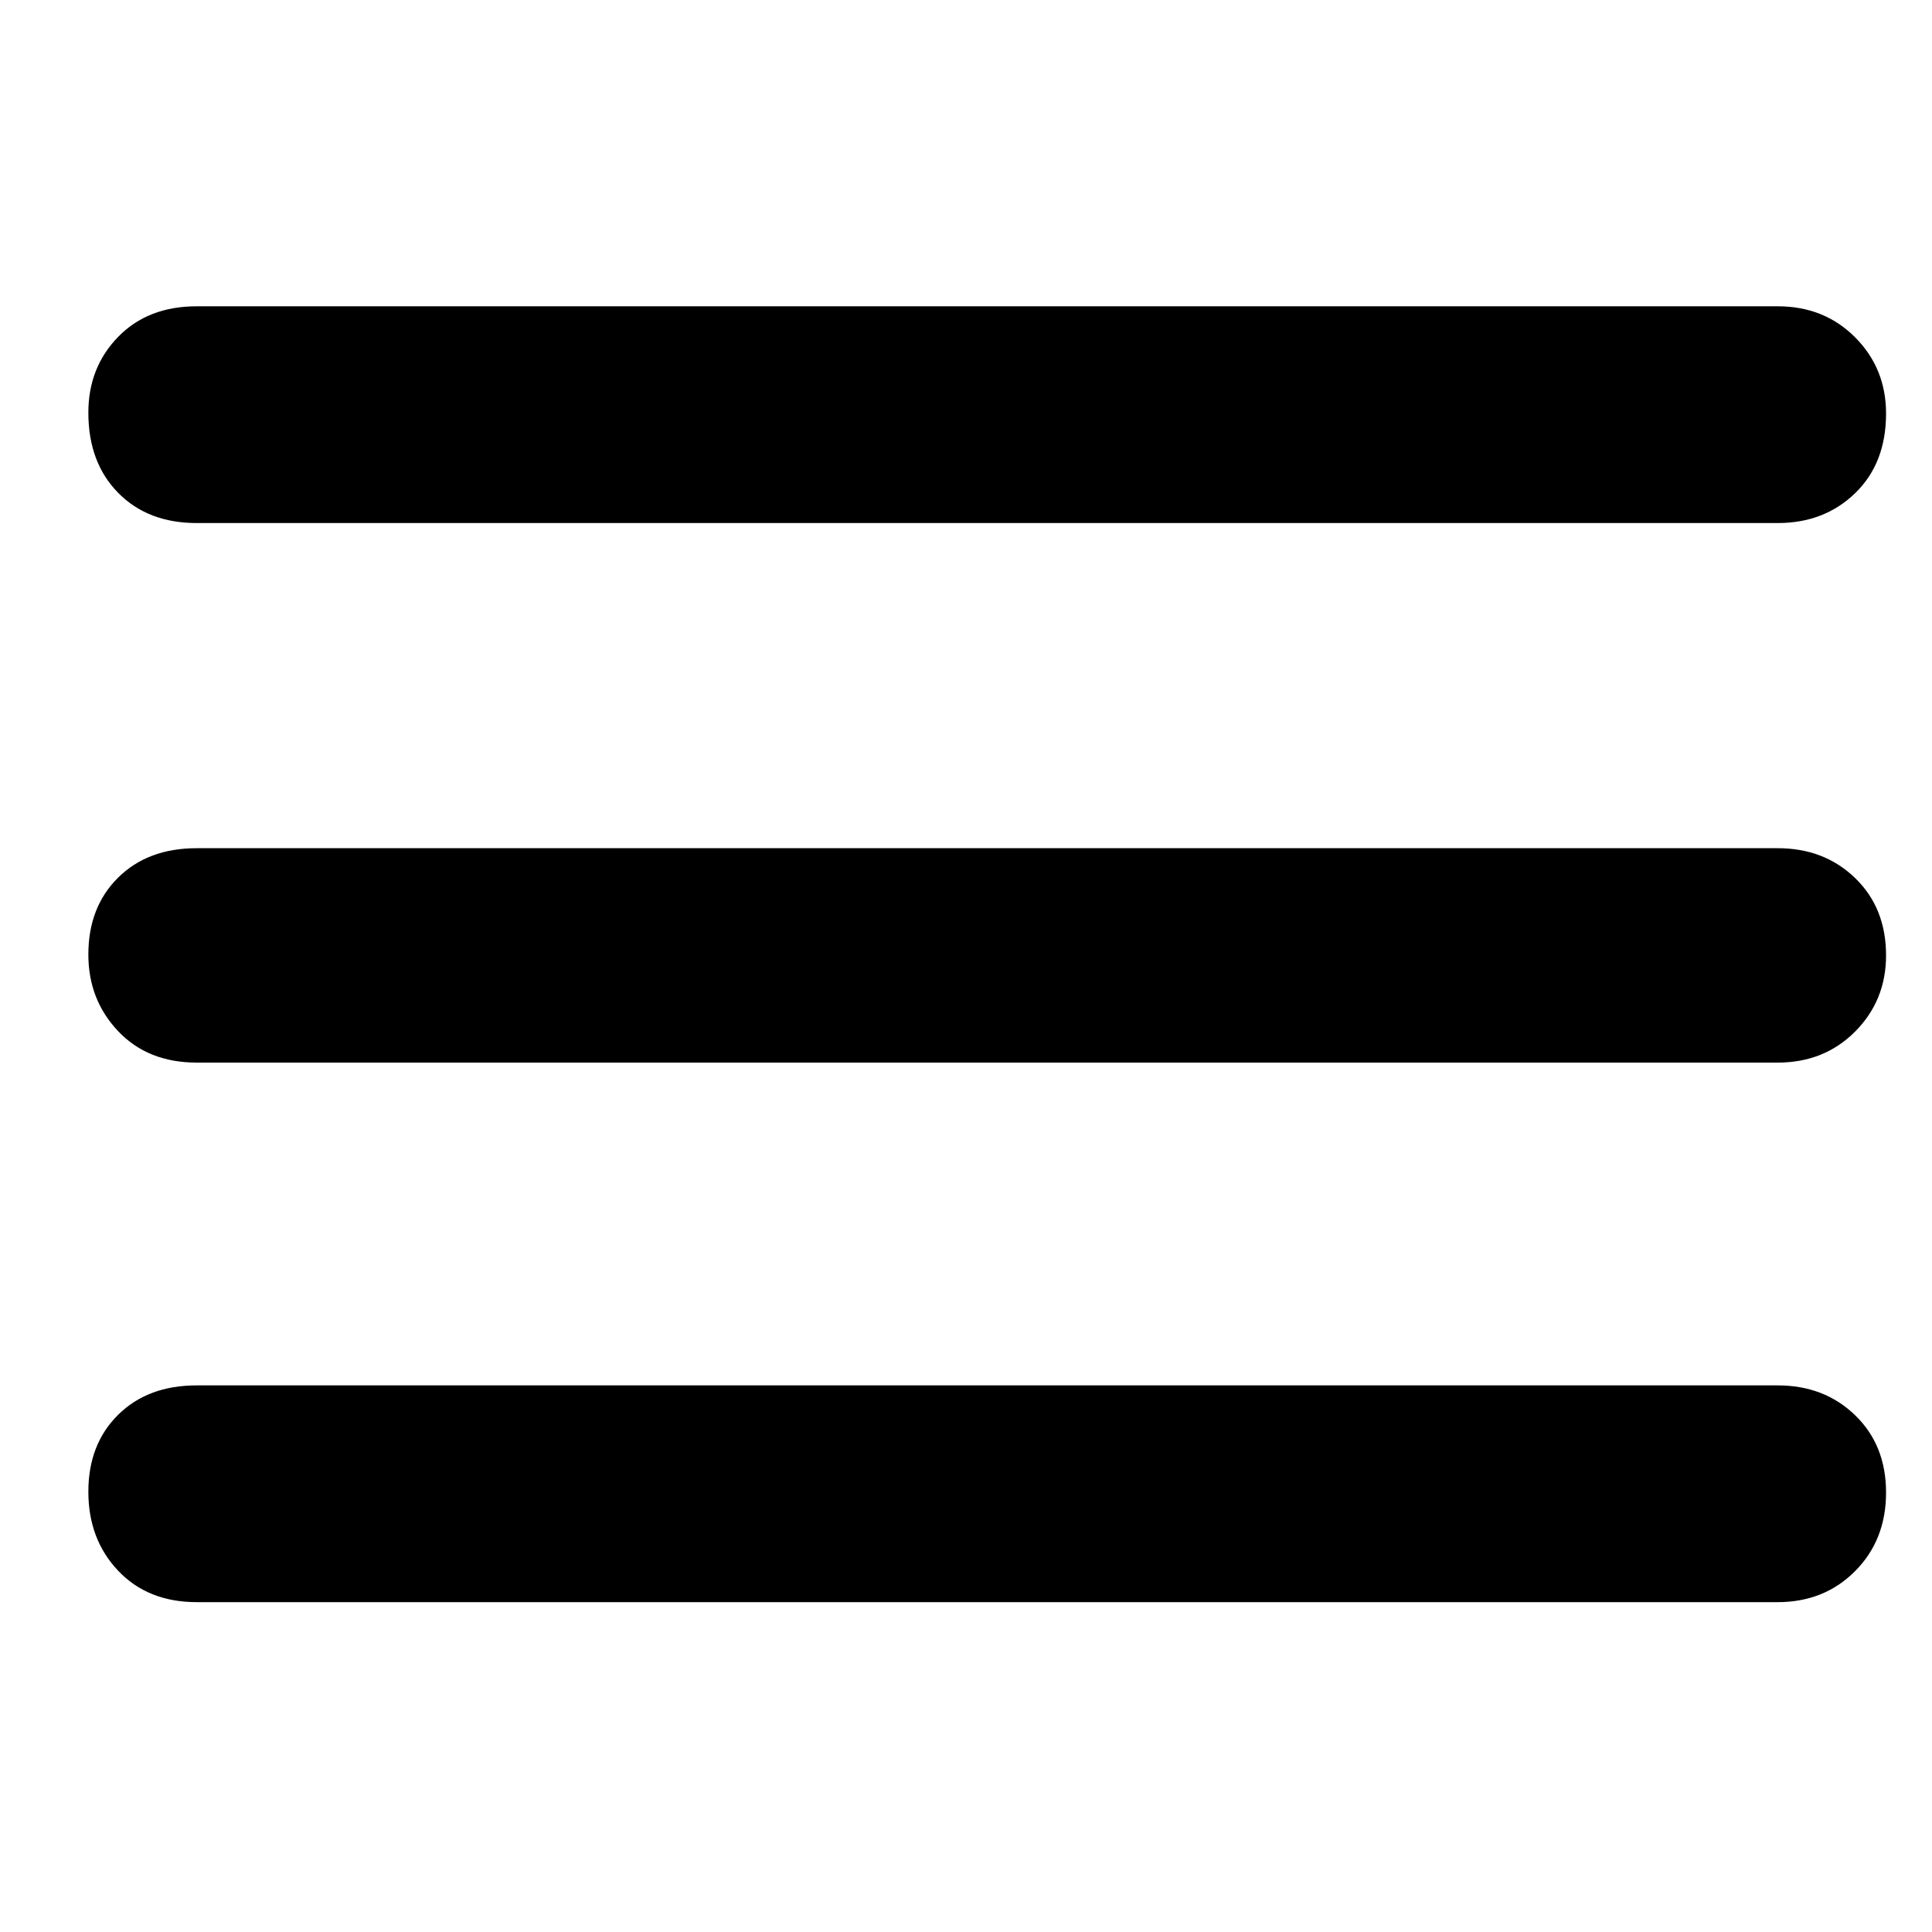
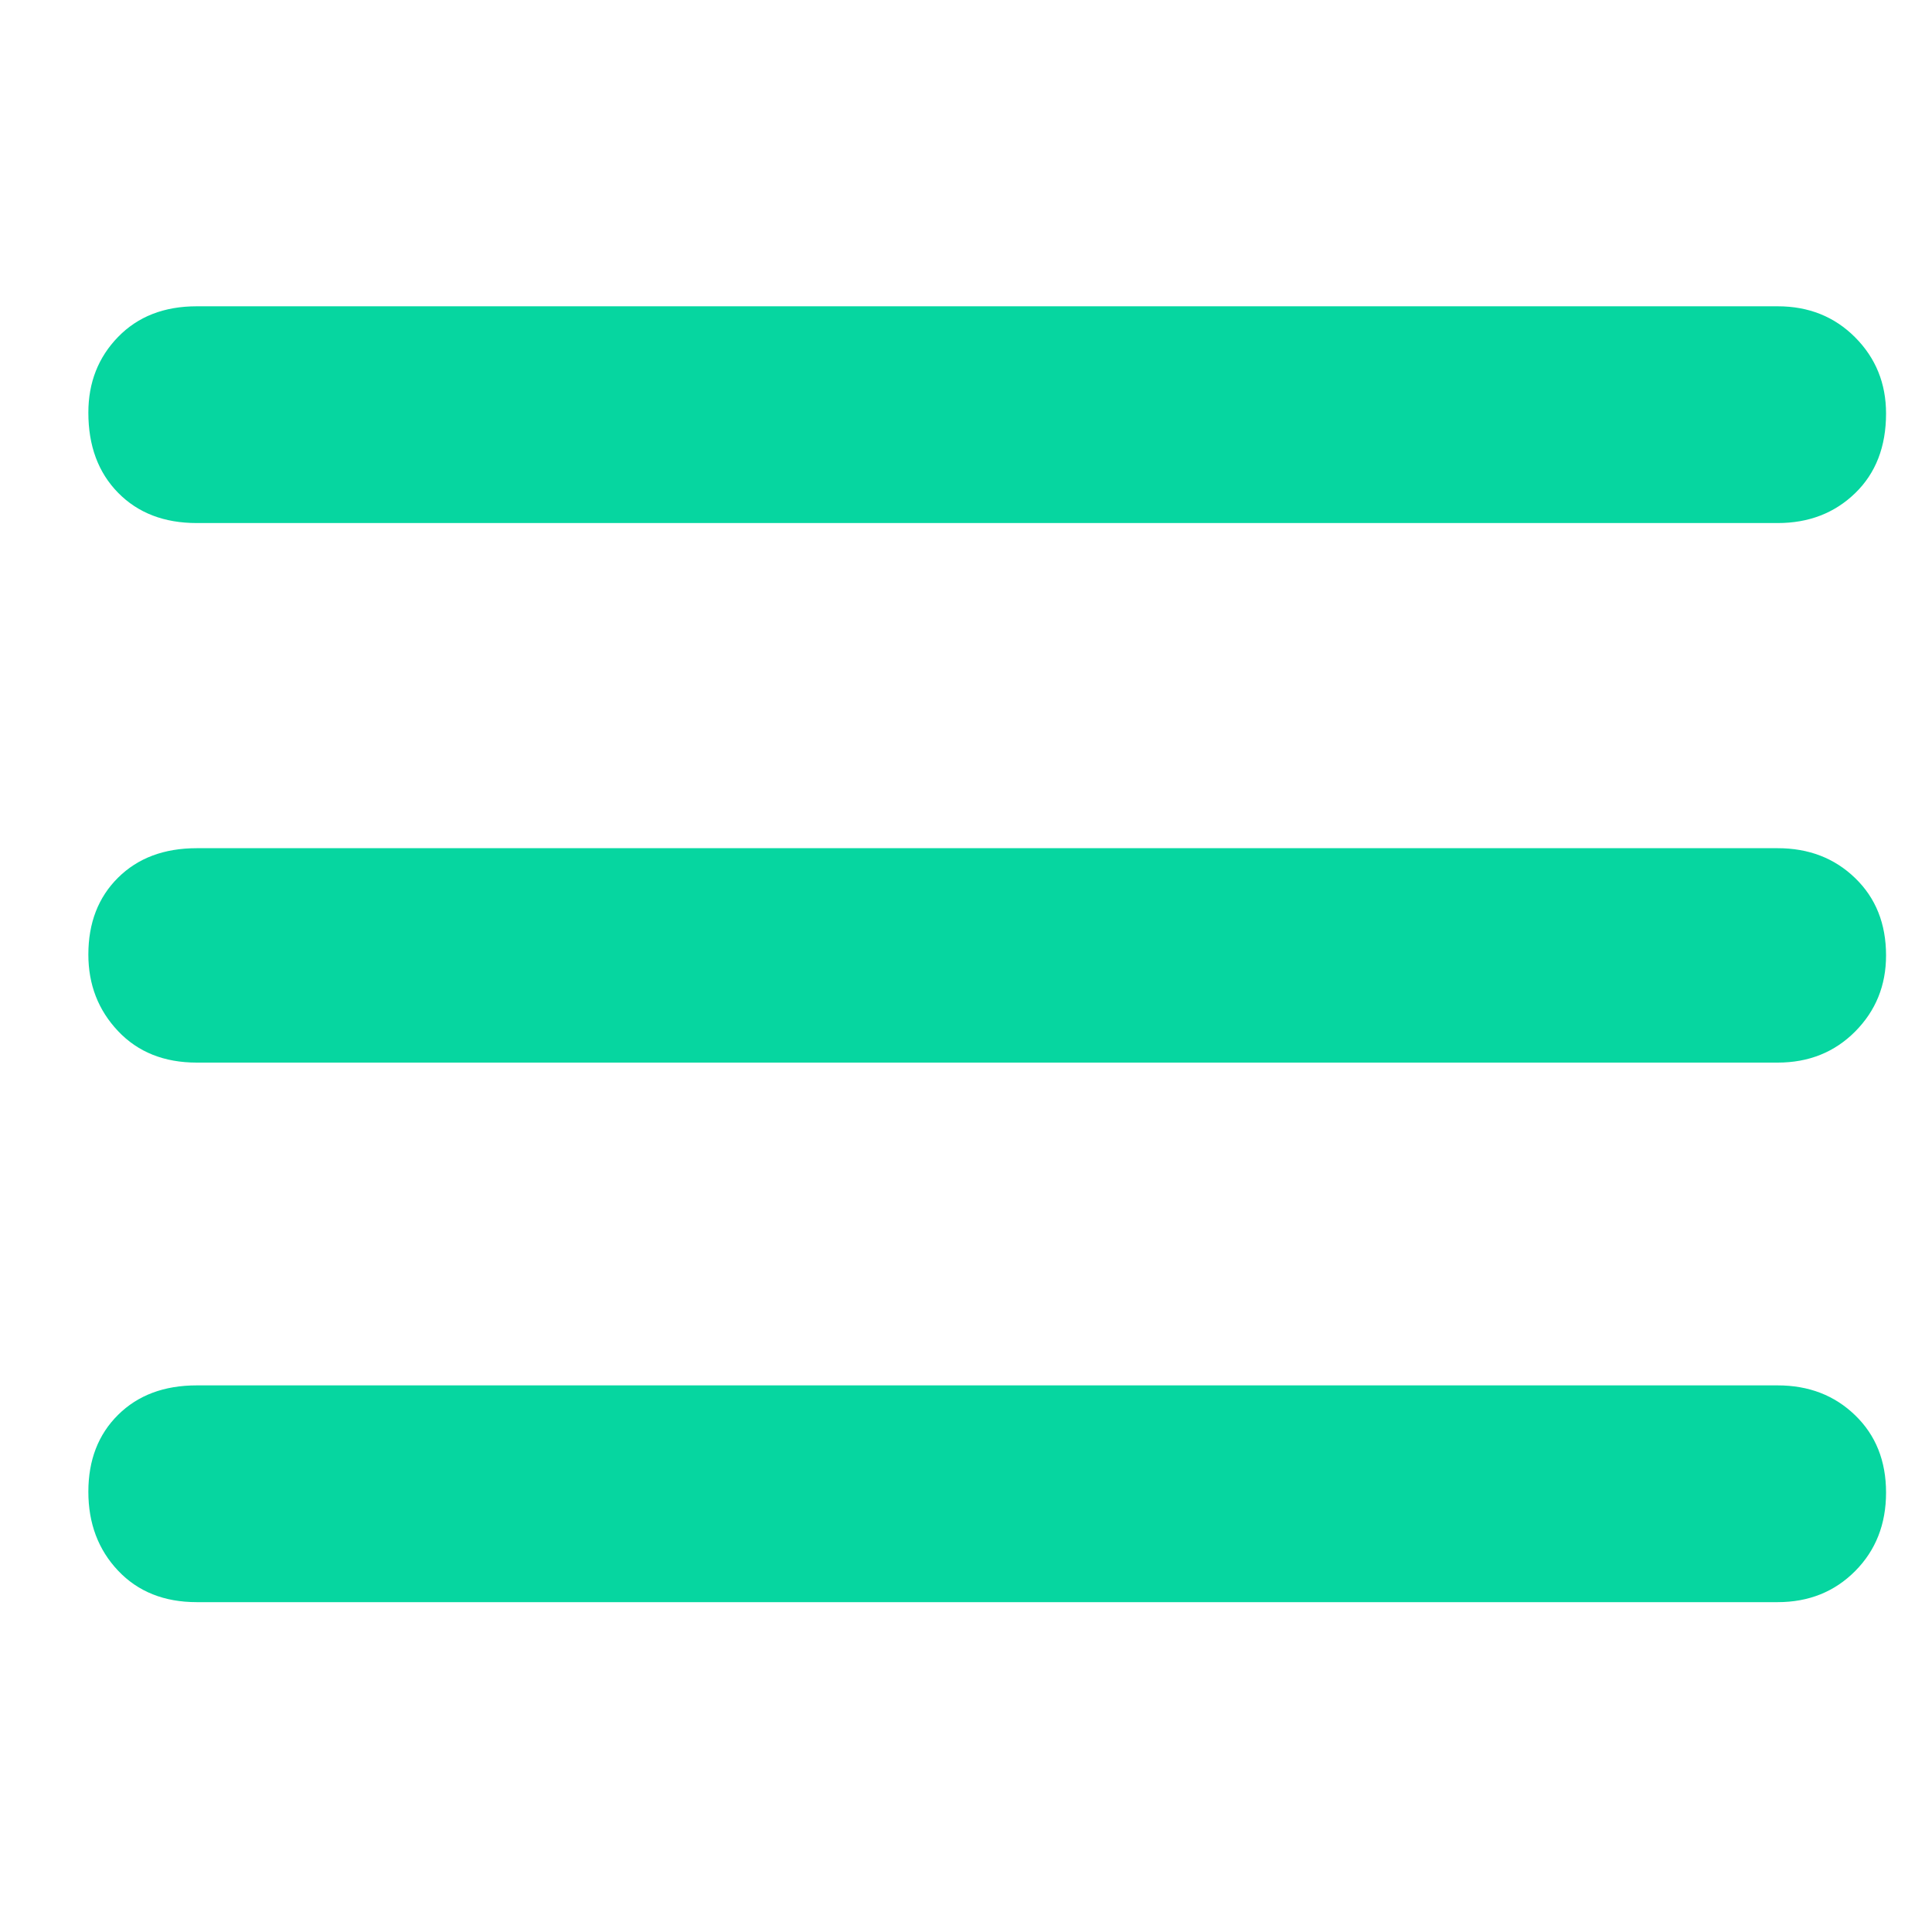
<svg xmlns="http://www.w3.org/2000/svg" width="41" height="41" viewBox="0 0 41 41" fill="none">
-   <path d="M4.175 34C3.483 34 2.927 33.777 2.506 33.332C2.085 32.887 1.875 32.328 1.875 31.657C1.875 30.986 2.085 30.442 2.506 30.025C2.927 29.608 3.483 29.4 4.175 29.4H37.725C38.384 29.4 38.932 29.611 39.369 30.034C39.806 30.456 40.025 31.003 40.025 31.675C40.025 32.346 39.806 32.901 39.369 33.341C38.932 33.78 38.384 34 37.725 34H4.175ZM4.175 22.55C3.483 22.55 2.927 22.327 2.506 21.882C2.085 21.437 1.875 20.895 1.875 20.257C1.875 19.586 2.085 19.042 2.506 18.625C2.927 18.208 3.483 18 4.175 18H37.725C38.384 18 38.932 18.211 39.369 18.634C39.806 19.056 40.025 19.603 40.025 20.275C40.025 20.913 39.806 21.451 39.369 21.891C38.932 22.33 38.384 22.55 37.725 22.55H4.175ZM4.175 11.1C3.483 11.1 2.927 10.886 2.506 10.457C2.085 10.028 1.875 9.462 1.875 8.757C1.875 8.119 2.085 7.583 2.506 7.15C2.927 6.717 3.483 6.5 4.175 6.5H37.725C38.384 6.5 38.932 6.72 39.369 7.159C39.806 7.598 40.025 8.137 40.025 8.775C40.025 9.479 39.806 10.043 39.369 10.466C38.932 10.889 38.384 11.1 37.725 11.1H4.175Z" fill="black" />
+   <path d="M4.175 34C3.483 34 2.927 33.777 2.506 33.332C2.085 32.887 1.875 32.328 1.875 31.657C1.875 30.986 2.085 30.442 2.506 30.025C2.927 29.608 3.483 29.4 4.175 29.4H37.725C38.384 29.4 38.932 29.611 39.369 30.034C39.806 30.456 40.025 31.003 40.025 31.675C40.025 32.346 39.806 32.901 39.369 33.341C38.932 33.78 38.384 34 37.725 34H4.175ZM4.175 22.55C3.483 22.55 2.927 22.327 2.506 21.882C2.085 21.437 1.875 20.895 1.875 20.257C1.875 19.586 2.085 19.042 2.506 18.625C2.927 18.208 3.483 18 4.175 18H37.725C38.384 18 38.932 18.211 39.369 18.634C39.806 19.056 40.025 19.603 40.025 20.275C40.025 20.913 39.806 21.451 39.369 21.891C38.932 22.33 38.384 22.55 37.725 22.55H4.175ZM4.175 11.1C3.483 11.1 2.927 10.886 2.506 10.457C2.085 10.028 1.875 9.462 1.875 8.757C1.875 8.119 2.085 7.583 2.506 7.15C2.927 6.717 3.483 6.5 4.175 6.5H37.725C38.384 6.5 38.932 6.72 39.369 7.159C39.806 7.598 40.025 8.137 40.025 8.775C40.025 9.479 39.806 10.043 39.369 10.466C38.932 10.889 38.384 11.1 37.725 11.1H4.175Z" fill="#06d6a0" />
</svg>
